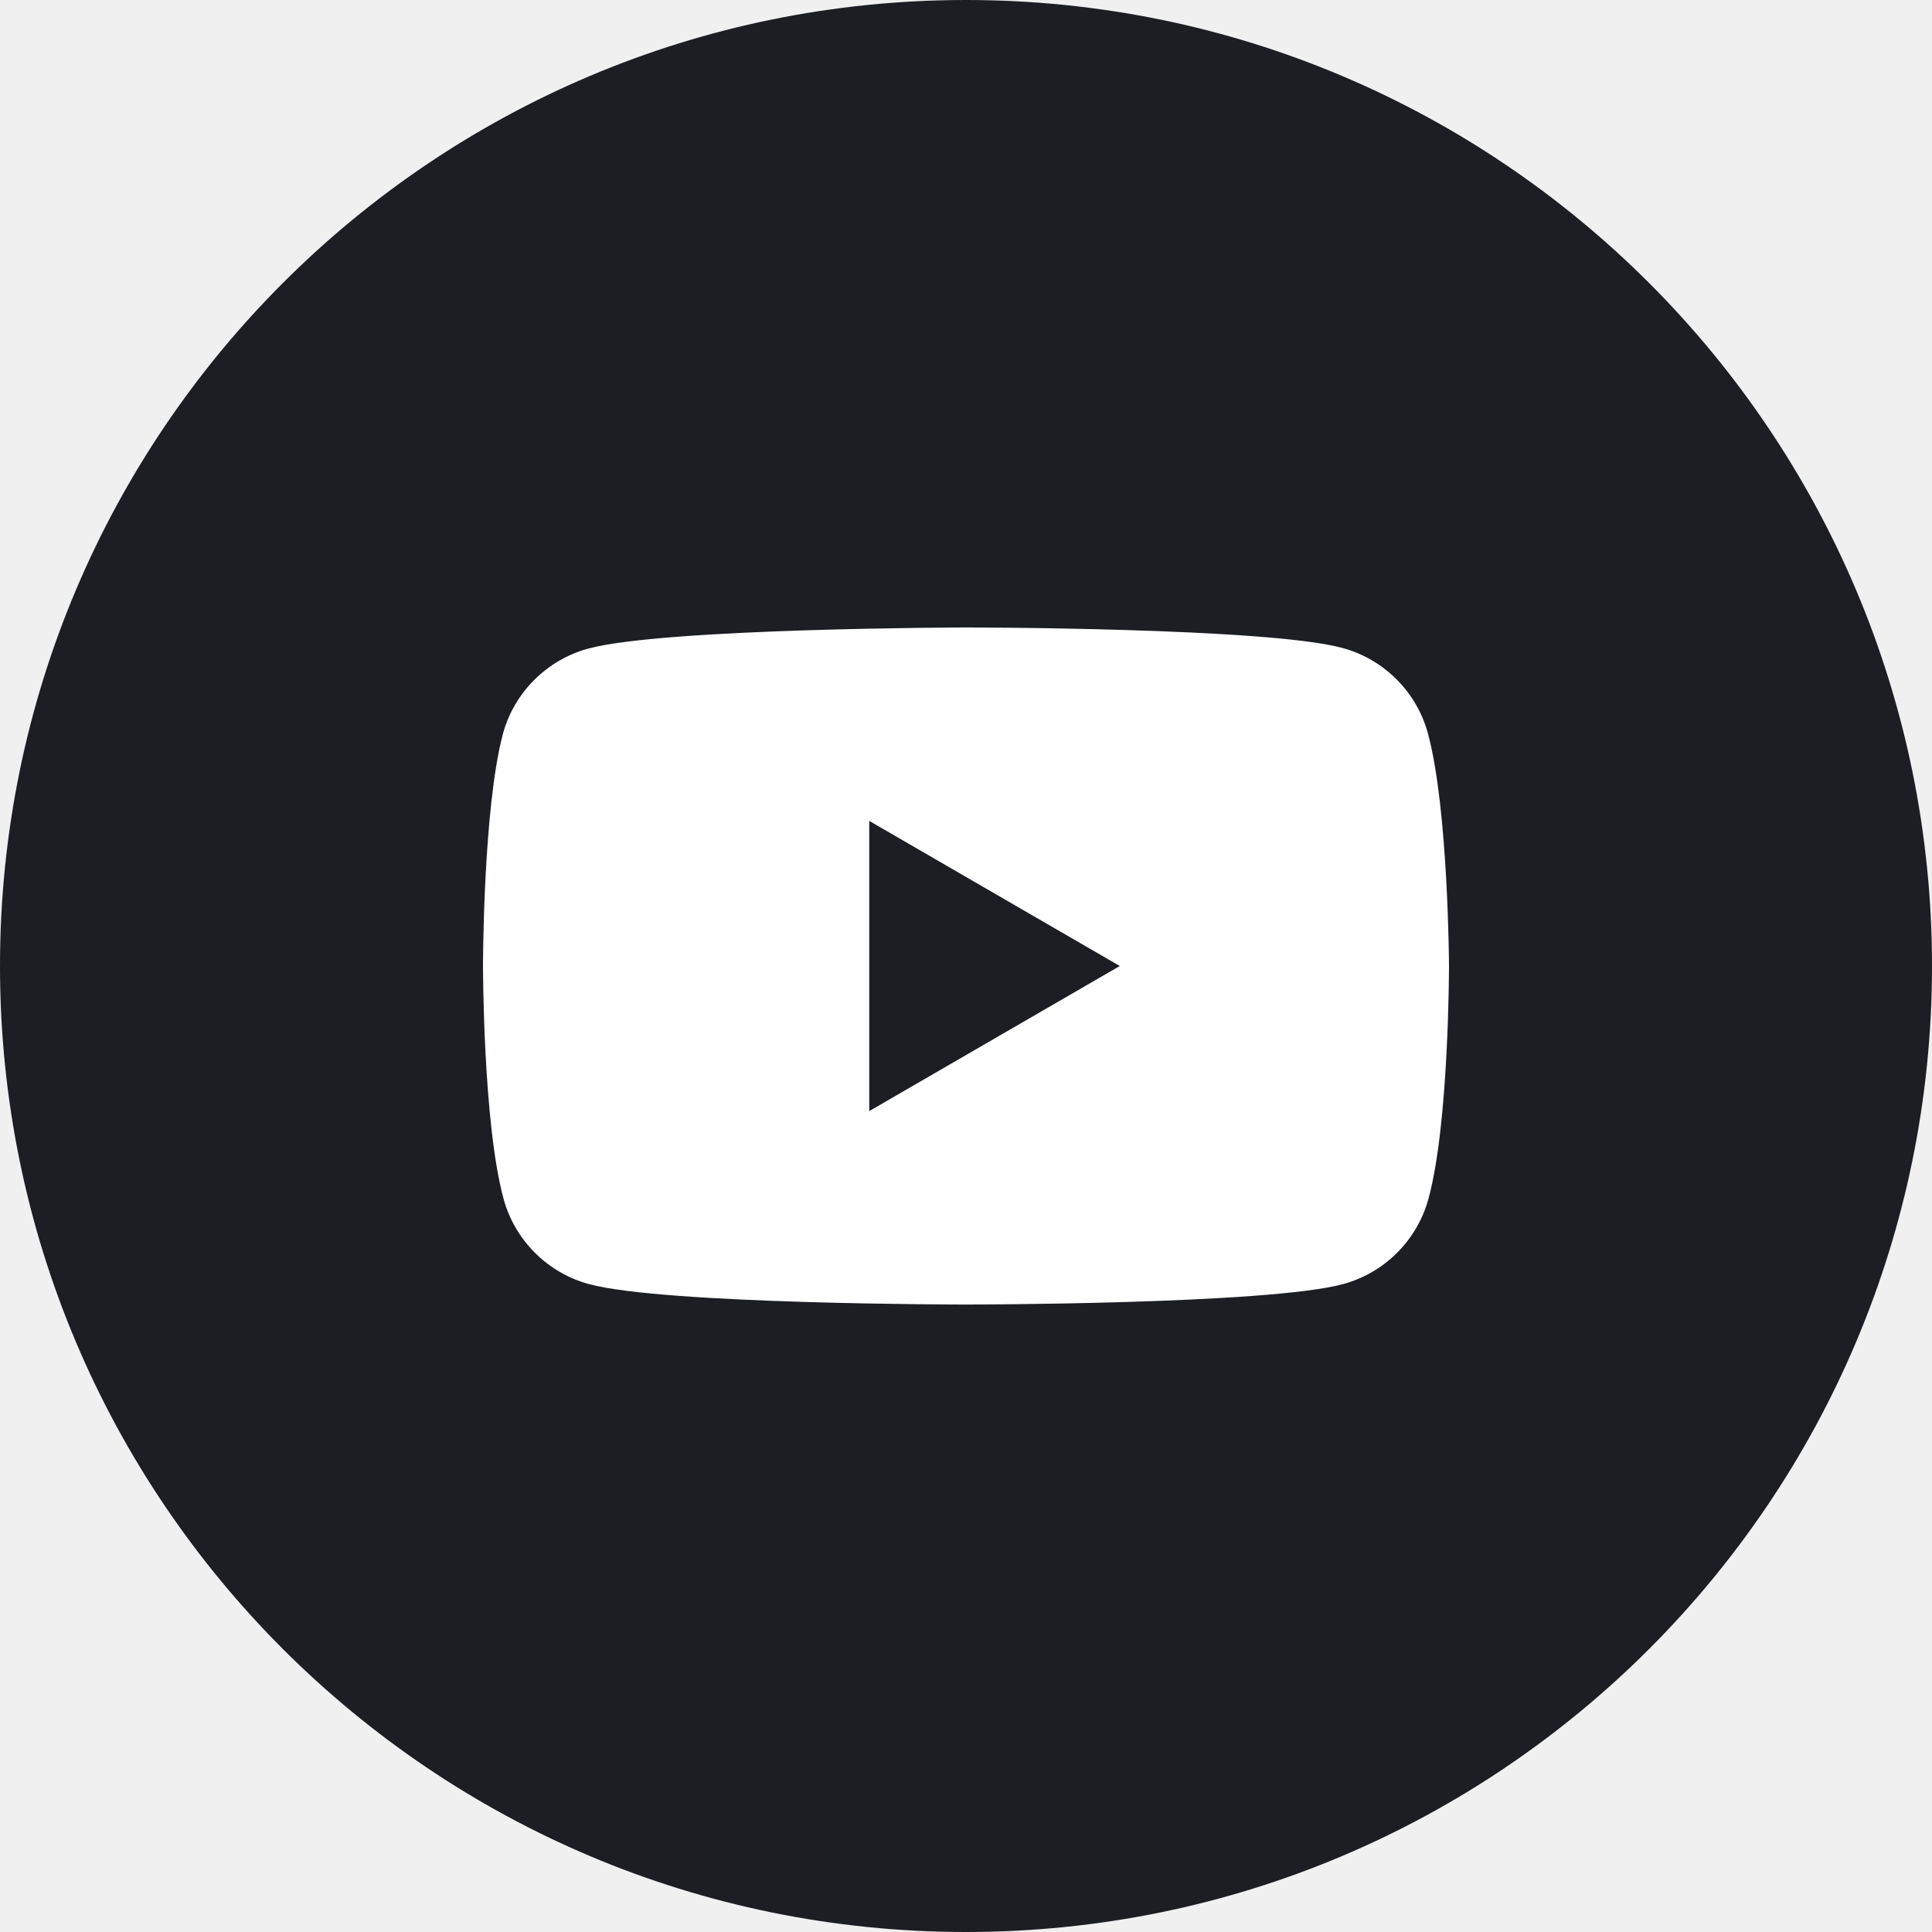
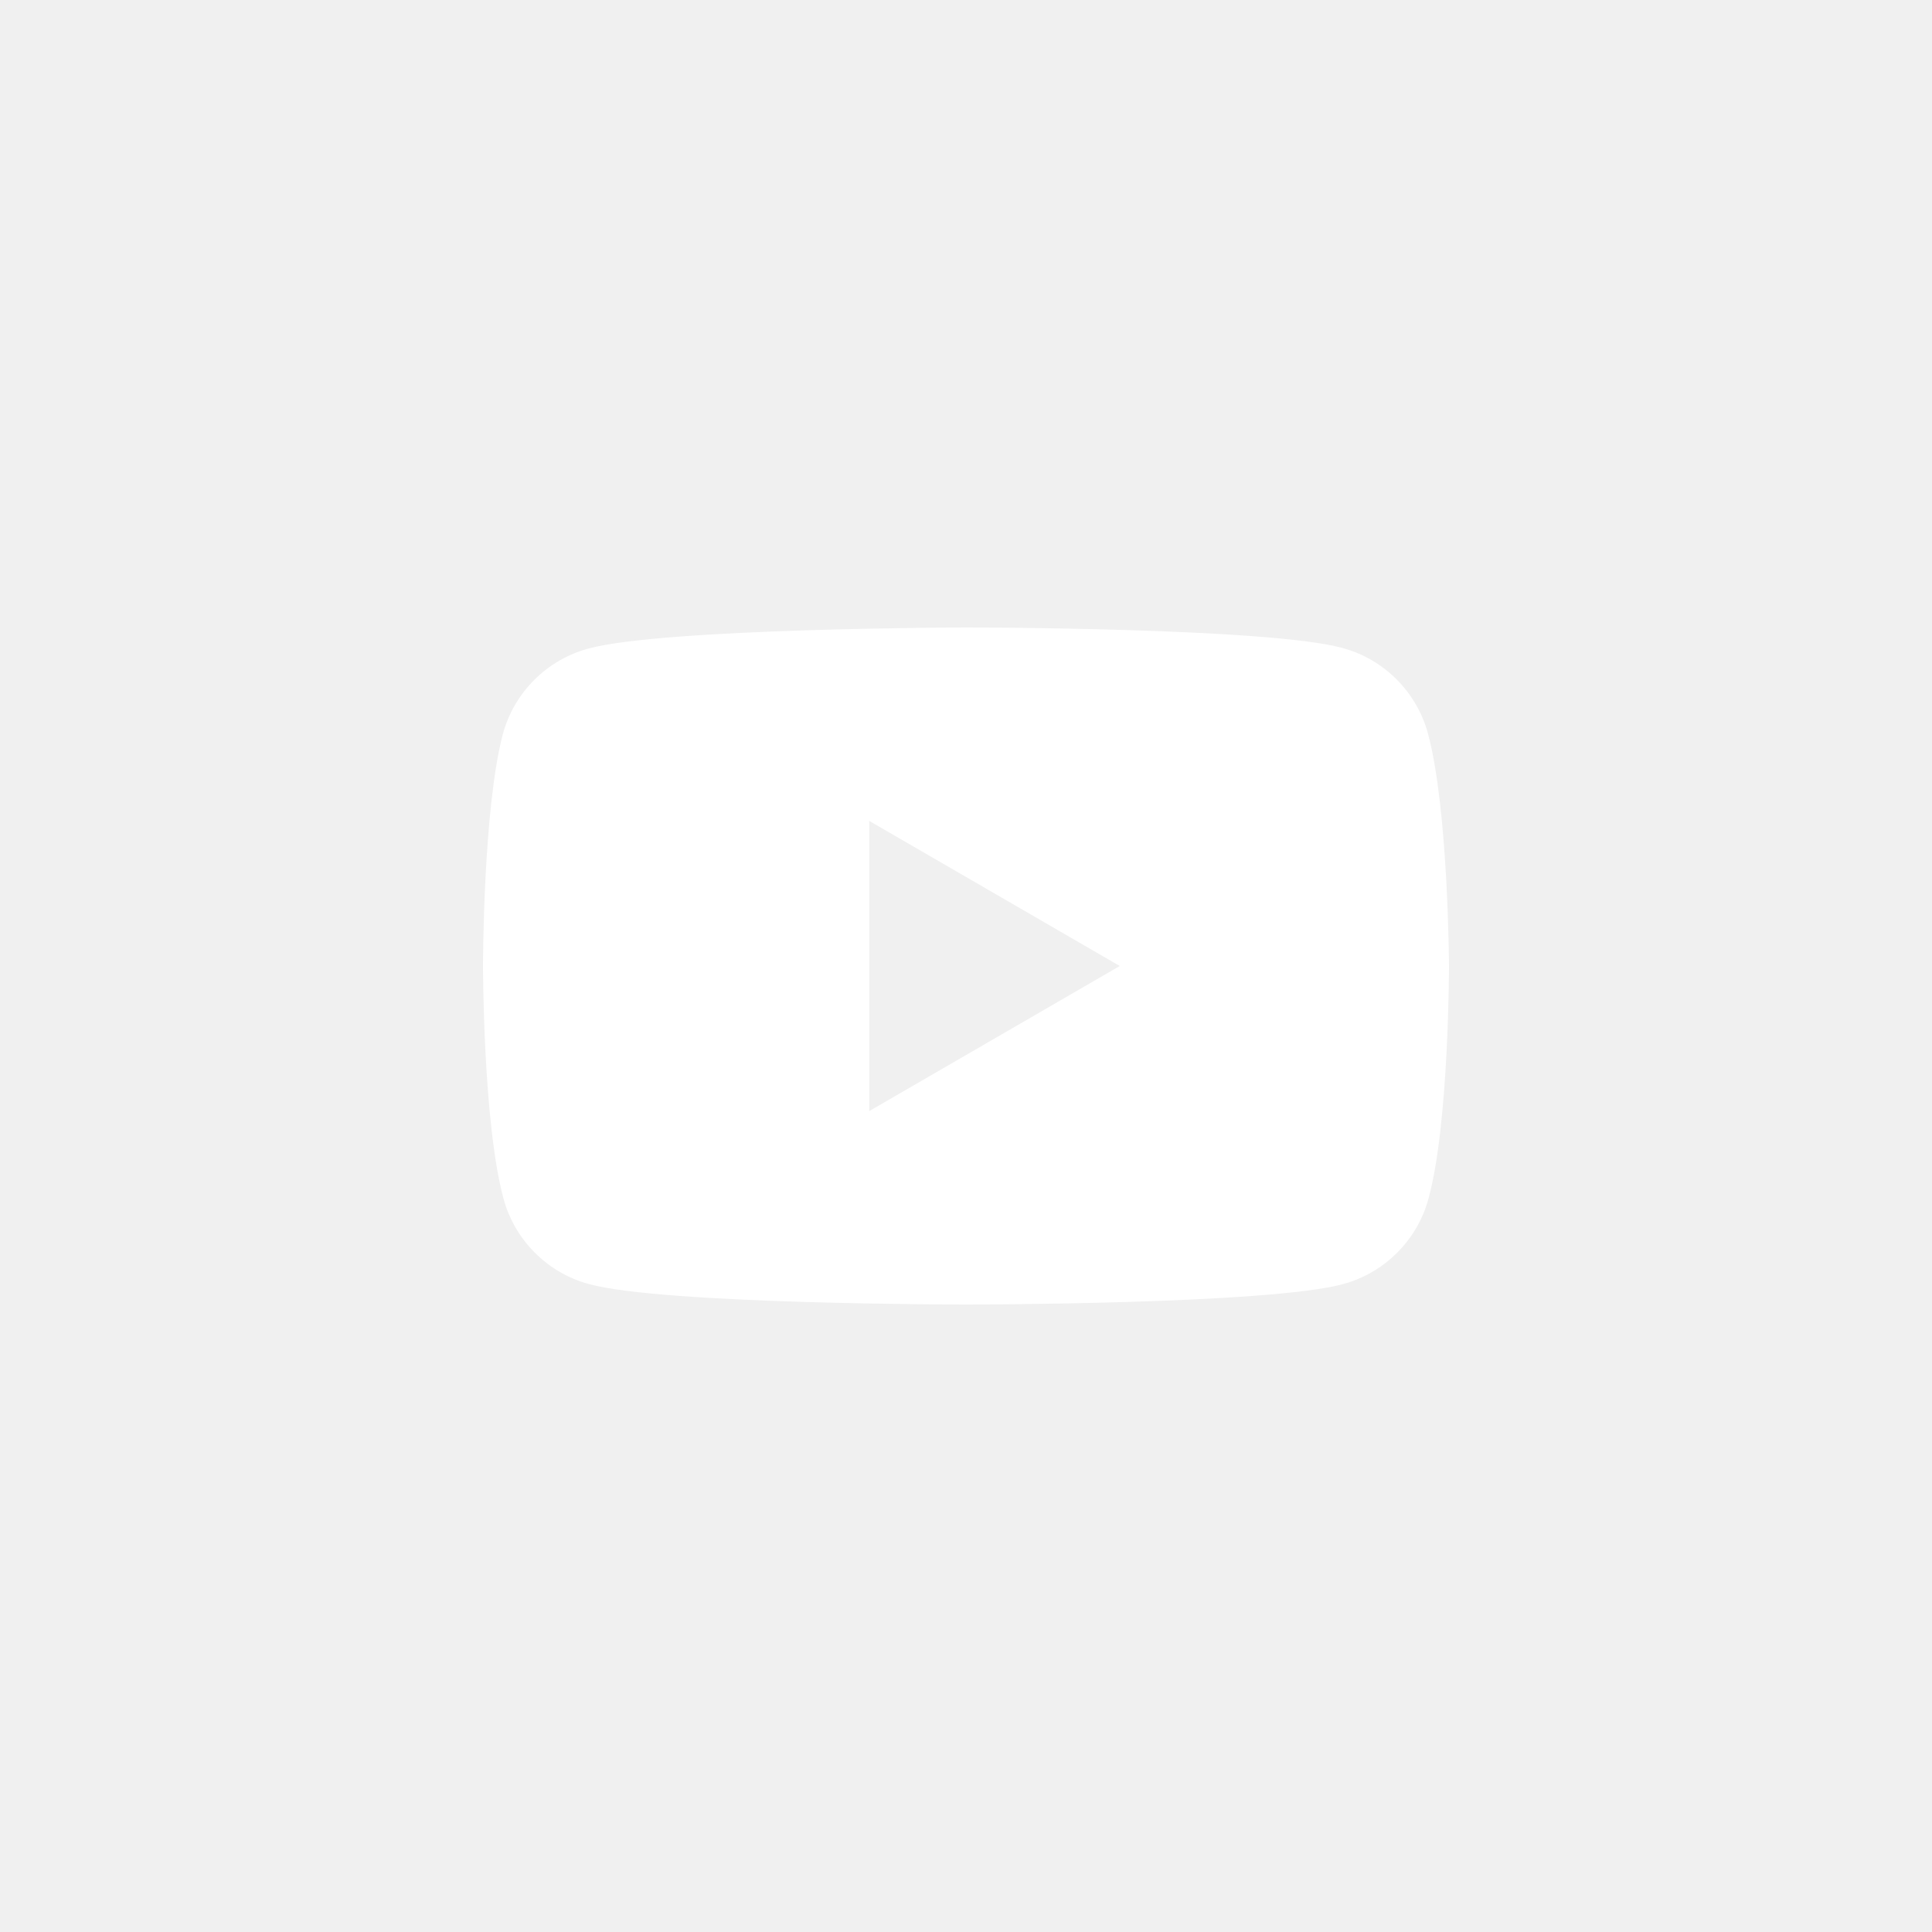
<svg xmlns="http://www.w3.org/2000/svg" width="40" height="40" viewBox="0 0 40 40" fill="none">
-   <rect width="40" height="40" rx="20" fill="#1C1E24" />
  <path fill-rule="evenodd" clip-rule="evenodd" d="M27.792 13.415C28.652 13.646 29.332 14.326 29.564 15.186C29.987 16.752 30 20 30 20C30 20 30 23.261 29.576 24.814C29.345 25.674 28.665 26.355 27.805 26.586C26.252 27.009 20 27.009 20 27.009C20 27.009 13.748 27.009 12.195 26.586C11.335 26.355 10.655 25.674 10.424 24.814C10 23.248 10 20 10 20C10 20 10 16.752 10.411 15.199C10.642 14.339 11.322 13.659 12.182 13.428C13.736 13.004 19.987 12.991 19.987 12.991C19.987 12.991 26.239 12.991 27.792 13.415ZM23.184 20L17.997 23.004V16.996L23.184 20Z" fill="white" />
</svg>
